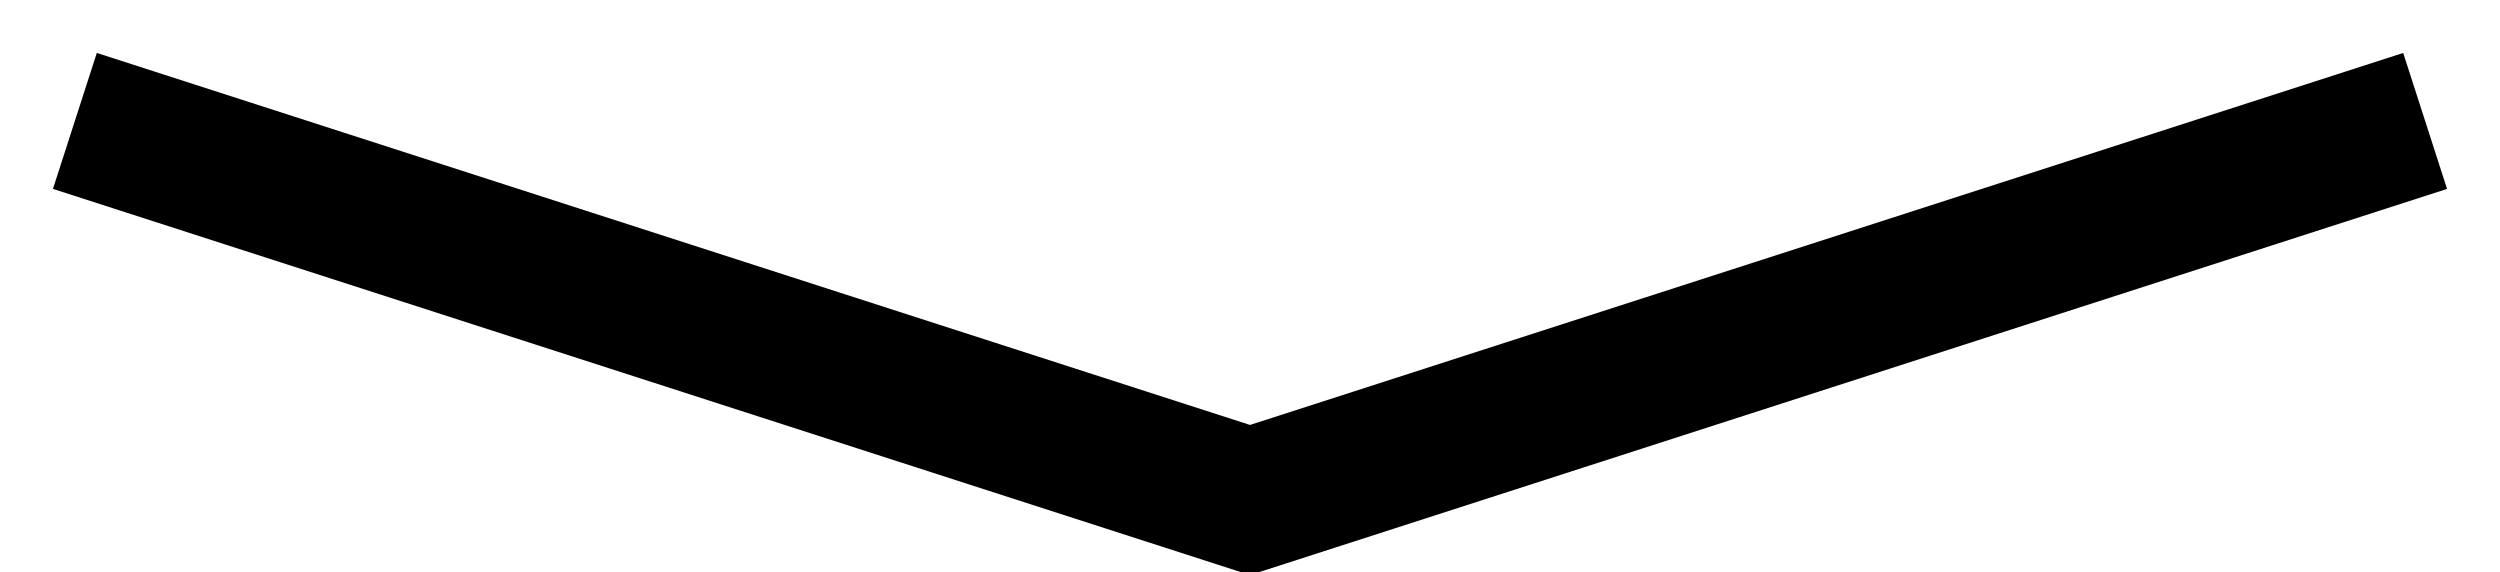
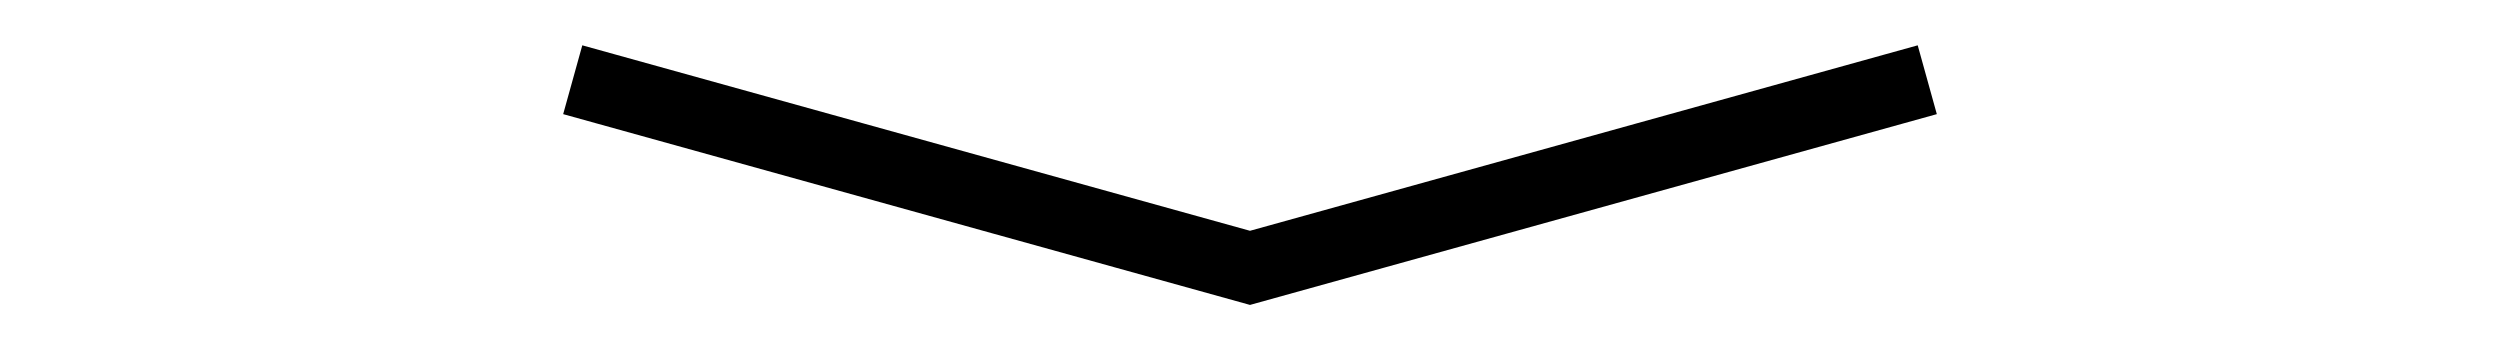
- <svg xmlns="http://www.w3.org/2000/svg" width="35px" height="8px" viewBox="0 0 35 8" version="1.1">
+ <svg xmlns="http://www.w3.org/2000/svg" width="70px" height="10px" viewBox="0 0 70 10" version="1.1">
  <defs />
  <g id="Page-1" stroke="none" stroke-width="1" fill="none" fill-rule="evenodd" stroke-linecap="square">
    <g id="Down" stroke-width="2" stroke="#000000">
-       <polyline id="Line" transform="translate(17.5, 4.5) scale(-1, 1) rotate(90) translate(-17.5, -4.5) " points="15 -11 20 4.5 15 20" />
+       <polyline id="Line" transform="translate(35, 5) scale(-1, 1) rotate(90) translate(-35, -5) " points="32.5 -13 37.5 5 32.5 23" />
    </g>
  </g>
</svg>
